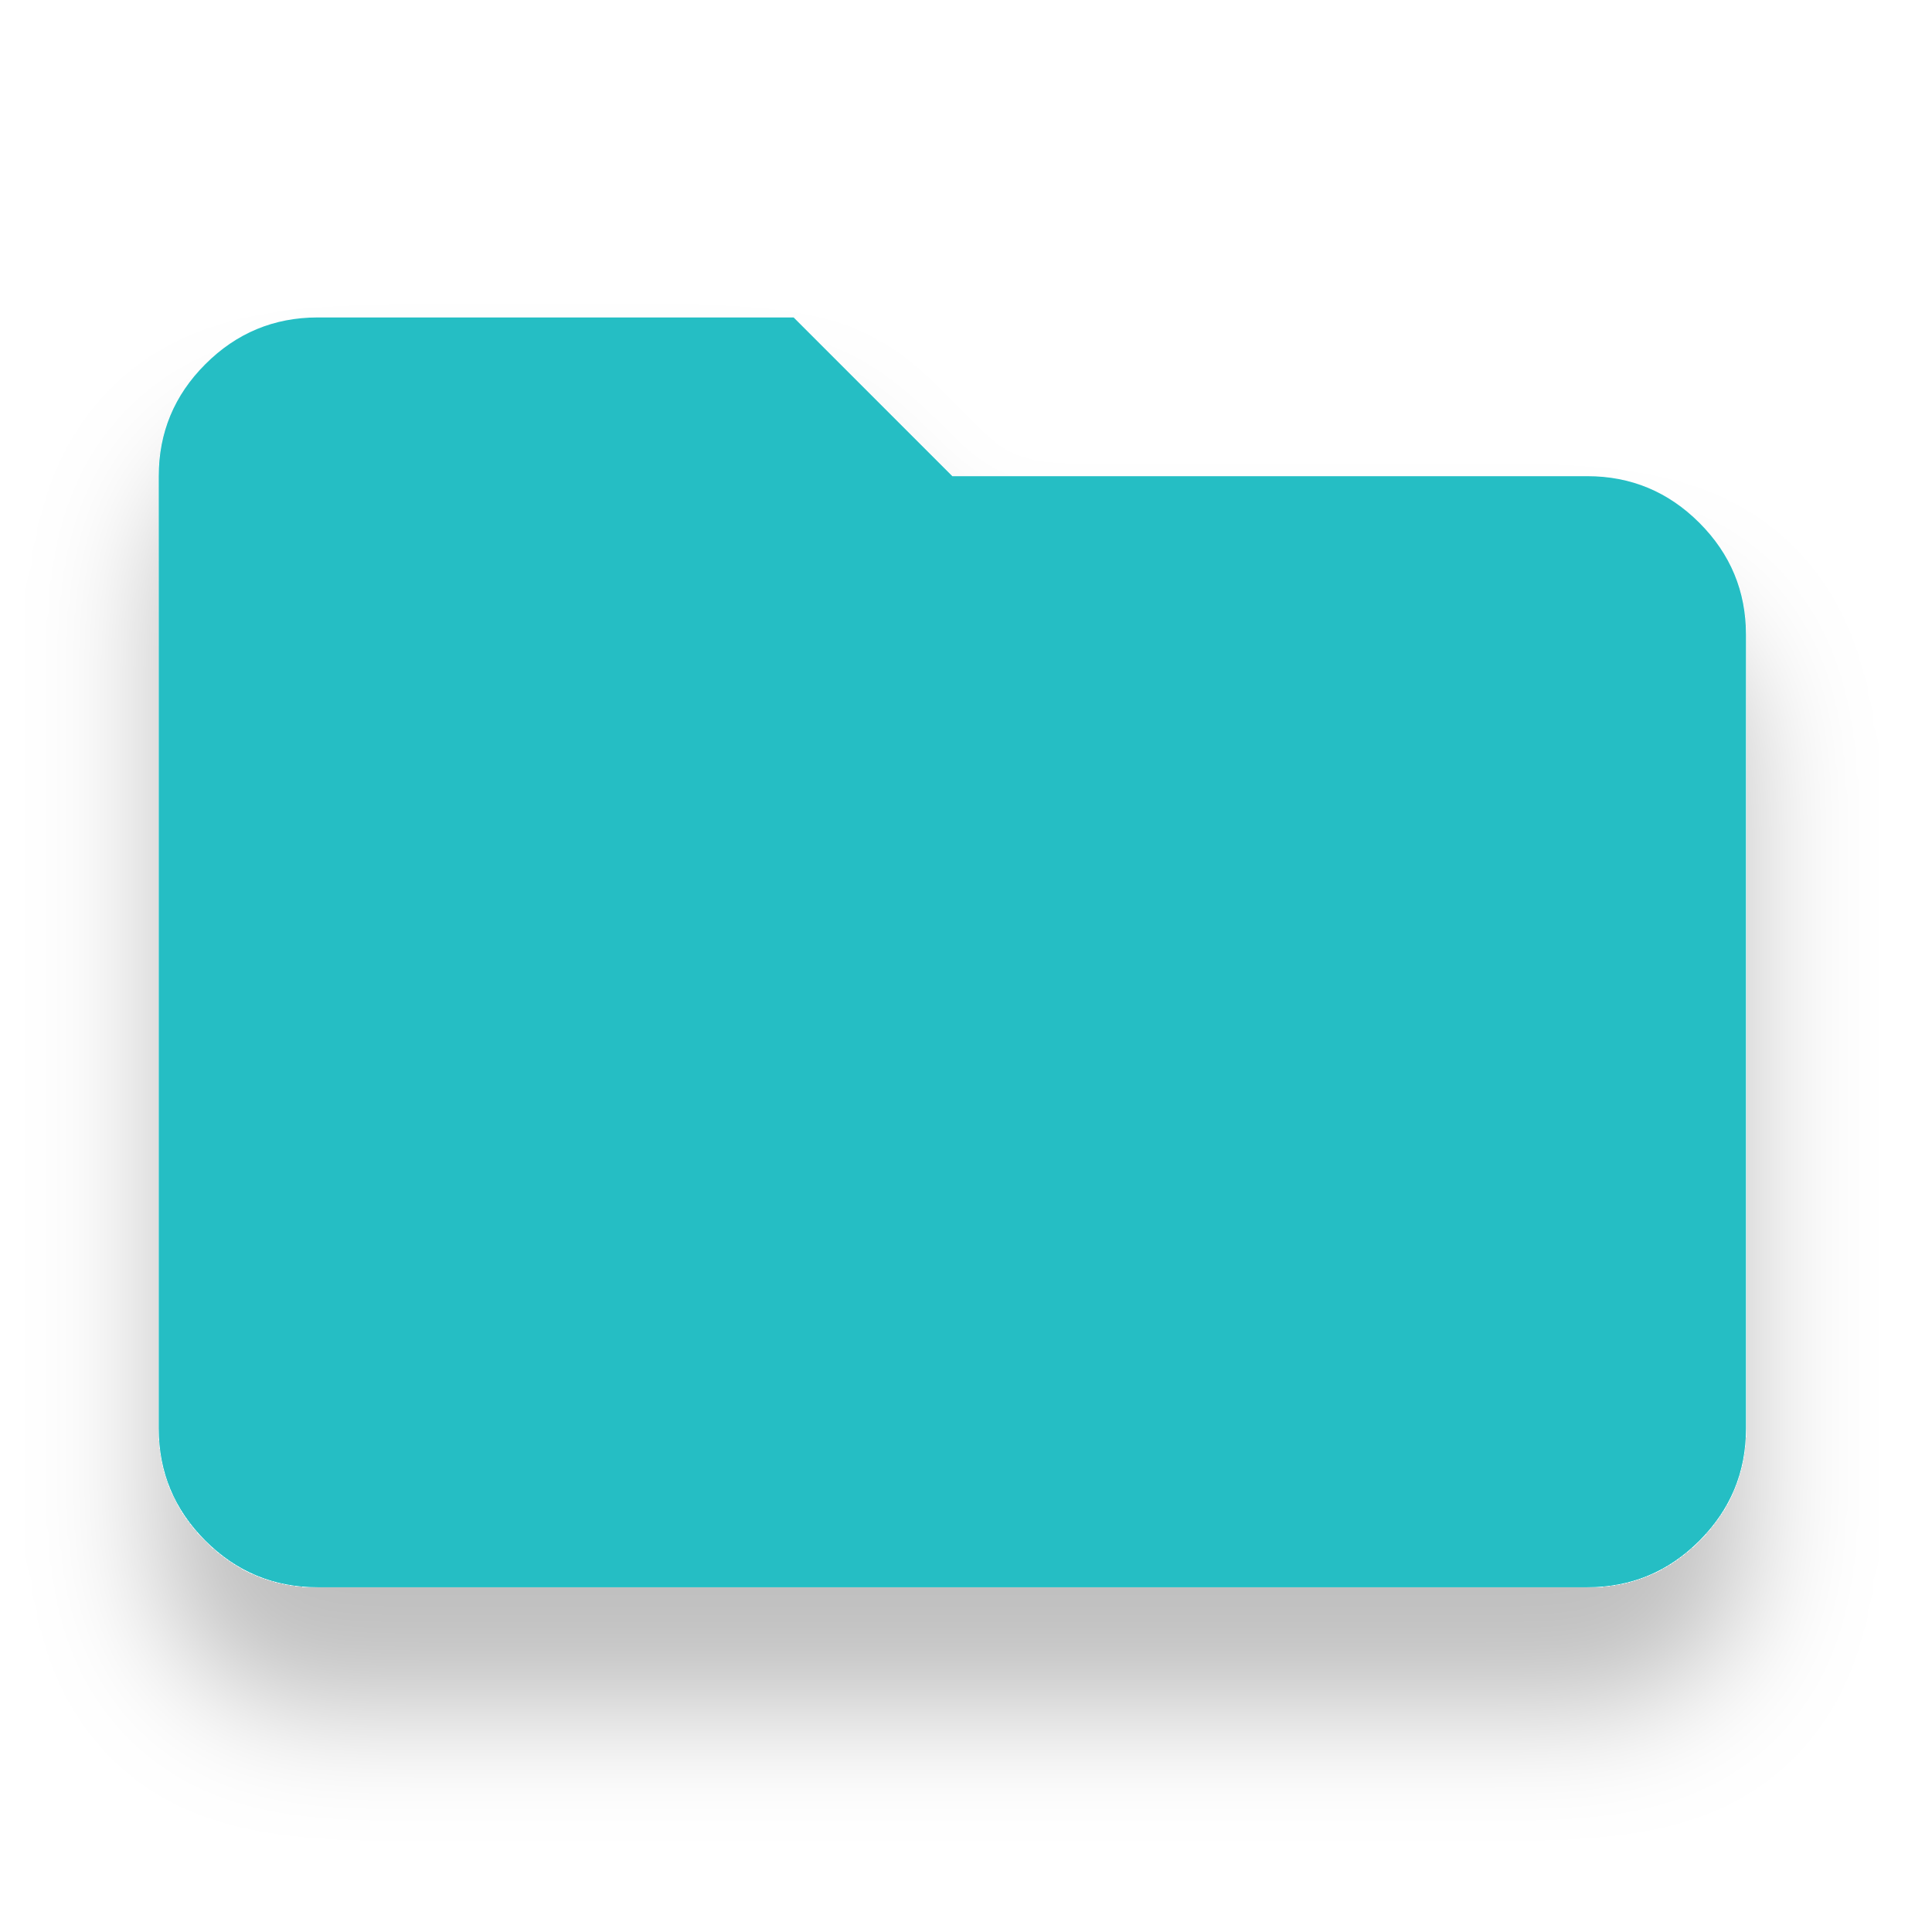
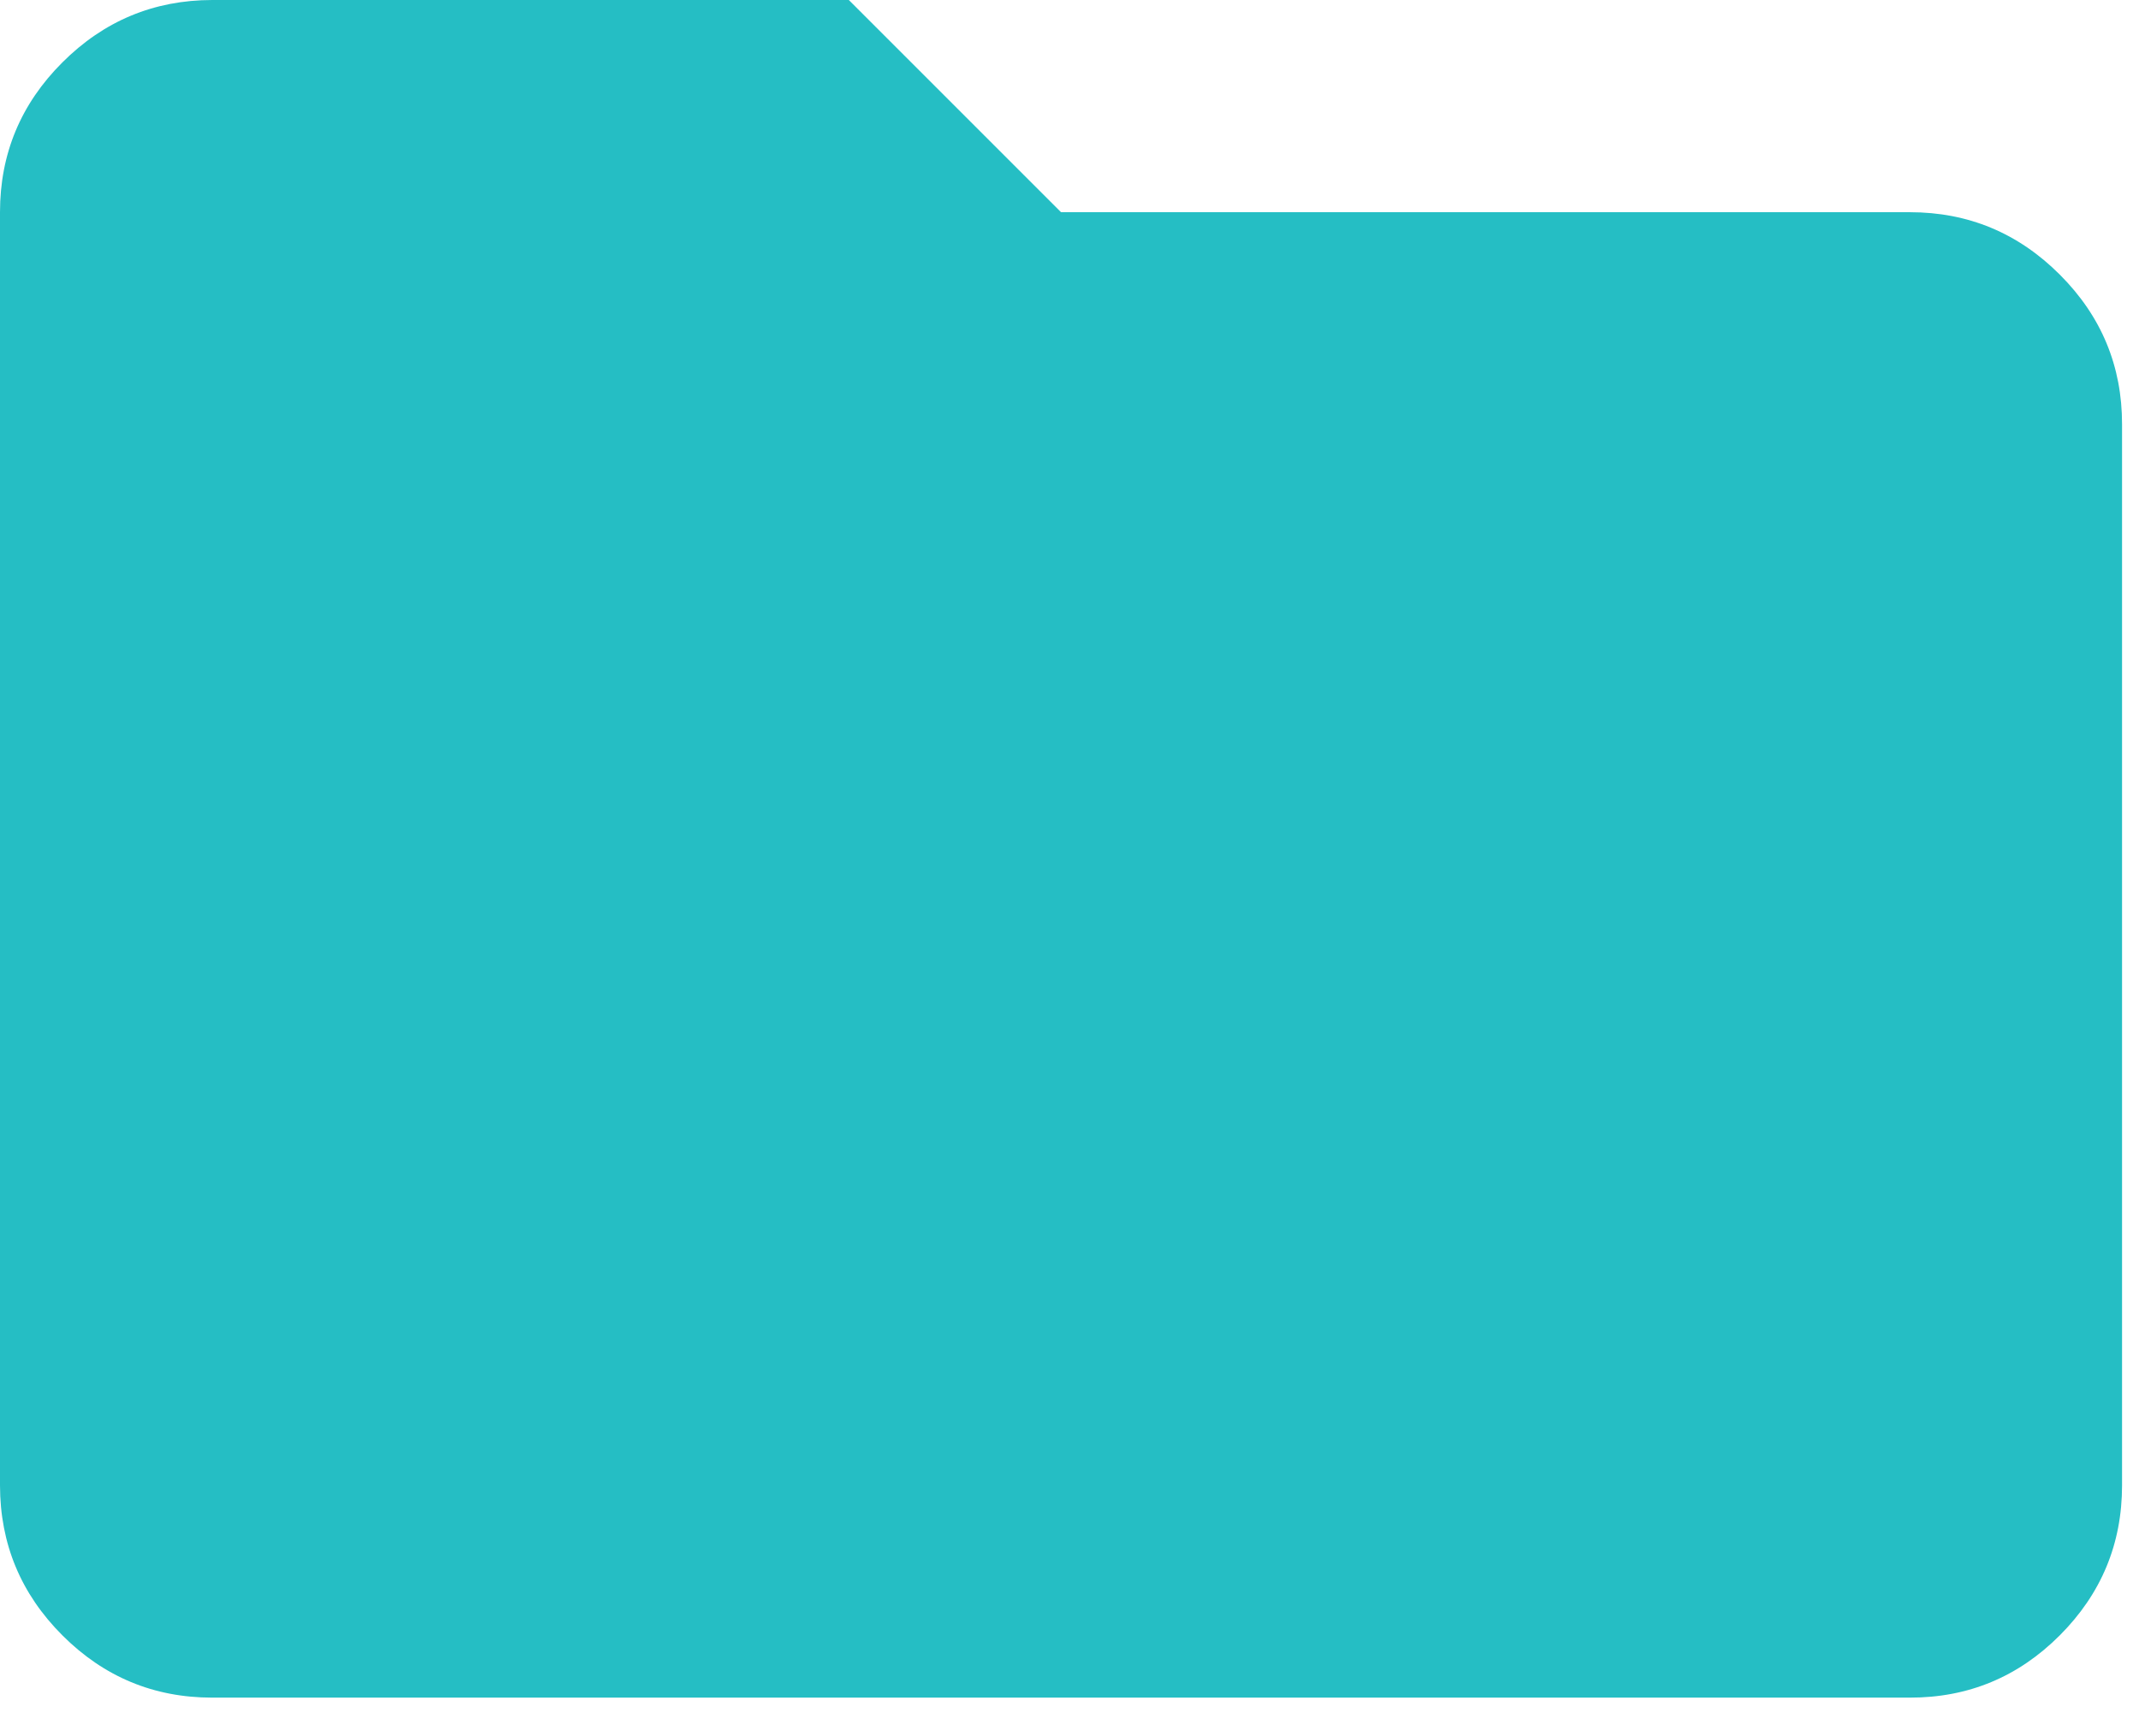
- <svg xmlns="http://www.w3.org/2000/svg" width="64" height="64" viewBox="0 0 64 64" fill="none">
-   <g filter="url(#filter0_d_540_3785)">
-     <path d="M10.516 52.58C9.07 52.58 7.833 52.066 6.804 51.037C5.775 50.008 5.26 48.77 5.258 47.322V15.774C5.258 14.328 5.773 13.091 6.804 12.062C7.834 11.033 9.072 10.518 10.516 10.516H26.29L31.548 15.774H52.58C54.026 15.774 55.264 16.289 56.295 17.32C57.325 18.351 57.84 19.588 57.838 21.032V47.322C57.838 48.768 57.324 50.006 56.295 51.037C55.266 52.068 54.028 52.582 52.58 52.58H10.516Z" fill="#25BEC4" />
-   </g>
-   <defs>
-     <filter id="filter0_d_540_3785" x="-4" y="0" width="71.096" height="71.096" filterUnits="userSpaceOnUse" color-interpolation-filters="sRGB">
-       <feFlood flood-opacity="0" result="BackgroundImageFix" />
-       <feColorMatrix in="SourceAlpha" type="matrix" values="0 0 0 0 0 0 0 0 0 0 0 0 0 0 0 0 0 0 127 0" result="hardAlpha" />
-       <feOffset dy="4" />
-       <feGaussianBlur stdDeviation="2" />
-       <feComposite in2="hardAlpha" operator="out" />
-       <feColorMatrix type="matrix" values="0 0 0 0 0 0 0 0 0 0 0 0 0 0 0 0 0 0 0.25 0" />
-       <feBlend mode="normal" in2="BackgroundImageFix" result="effect1_dropShadow_540_3785" />
-       <feBlend mode="normal" in="SourceGraphic" in2="effect1_dropShadow_540_3785" result="shape" />
-     </filter>
-   </defs>
+ <svg xmlns="http://www.w3.org/2000/svg" width="53" height="43" viewBox="0 0 53 43" fill="none">
+   <path d="M5.258 42.064C3.812 42.064 2.575 41.55 1.546 40.521C0.517 39.492 0.002 38.254 0 36.806V5.258C0 3.812 0.515 2.575 1.546 1.546C2.576 0.517 3.814 0.002 5.258 0H21.032L26.29 5.258H47.322C48.768 5.258 50.006 5.773 51.037 6.804C52.068 7.834 52.582 9.072 52.58 10.516V36.806C52.58 38.252 52.066 39.49 51.037 40.521C50.008 41.551 48.77 42.066 47.322 42.064H5.258Z" fill="#25BEC4" />
</svg>
